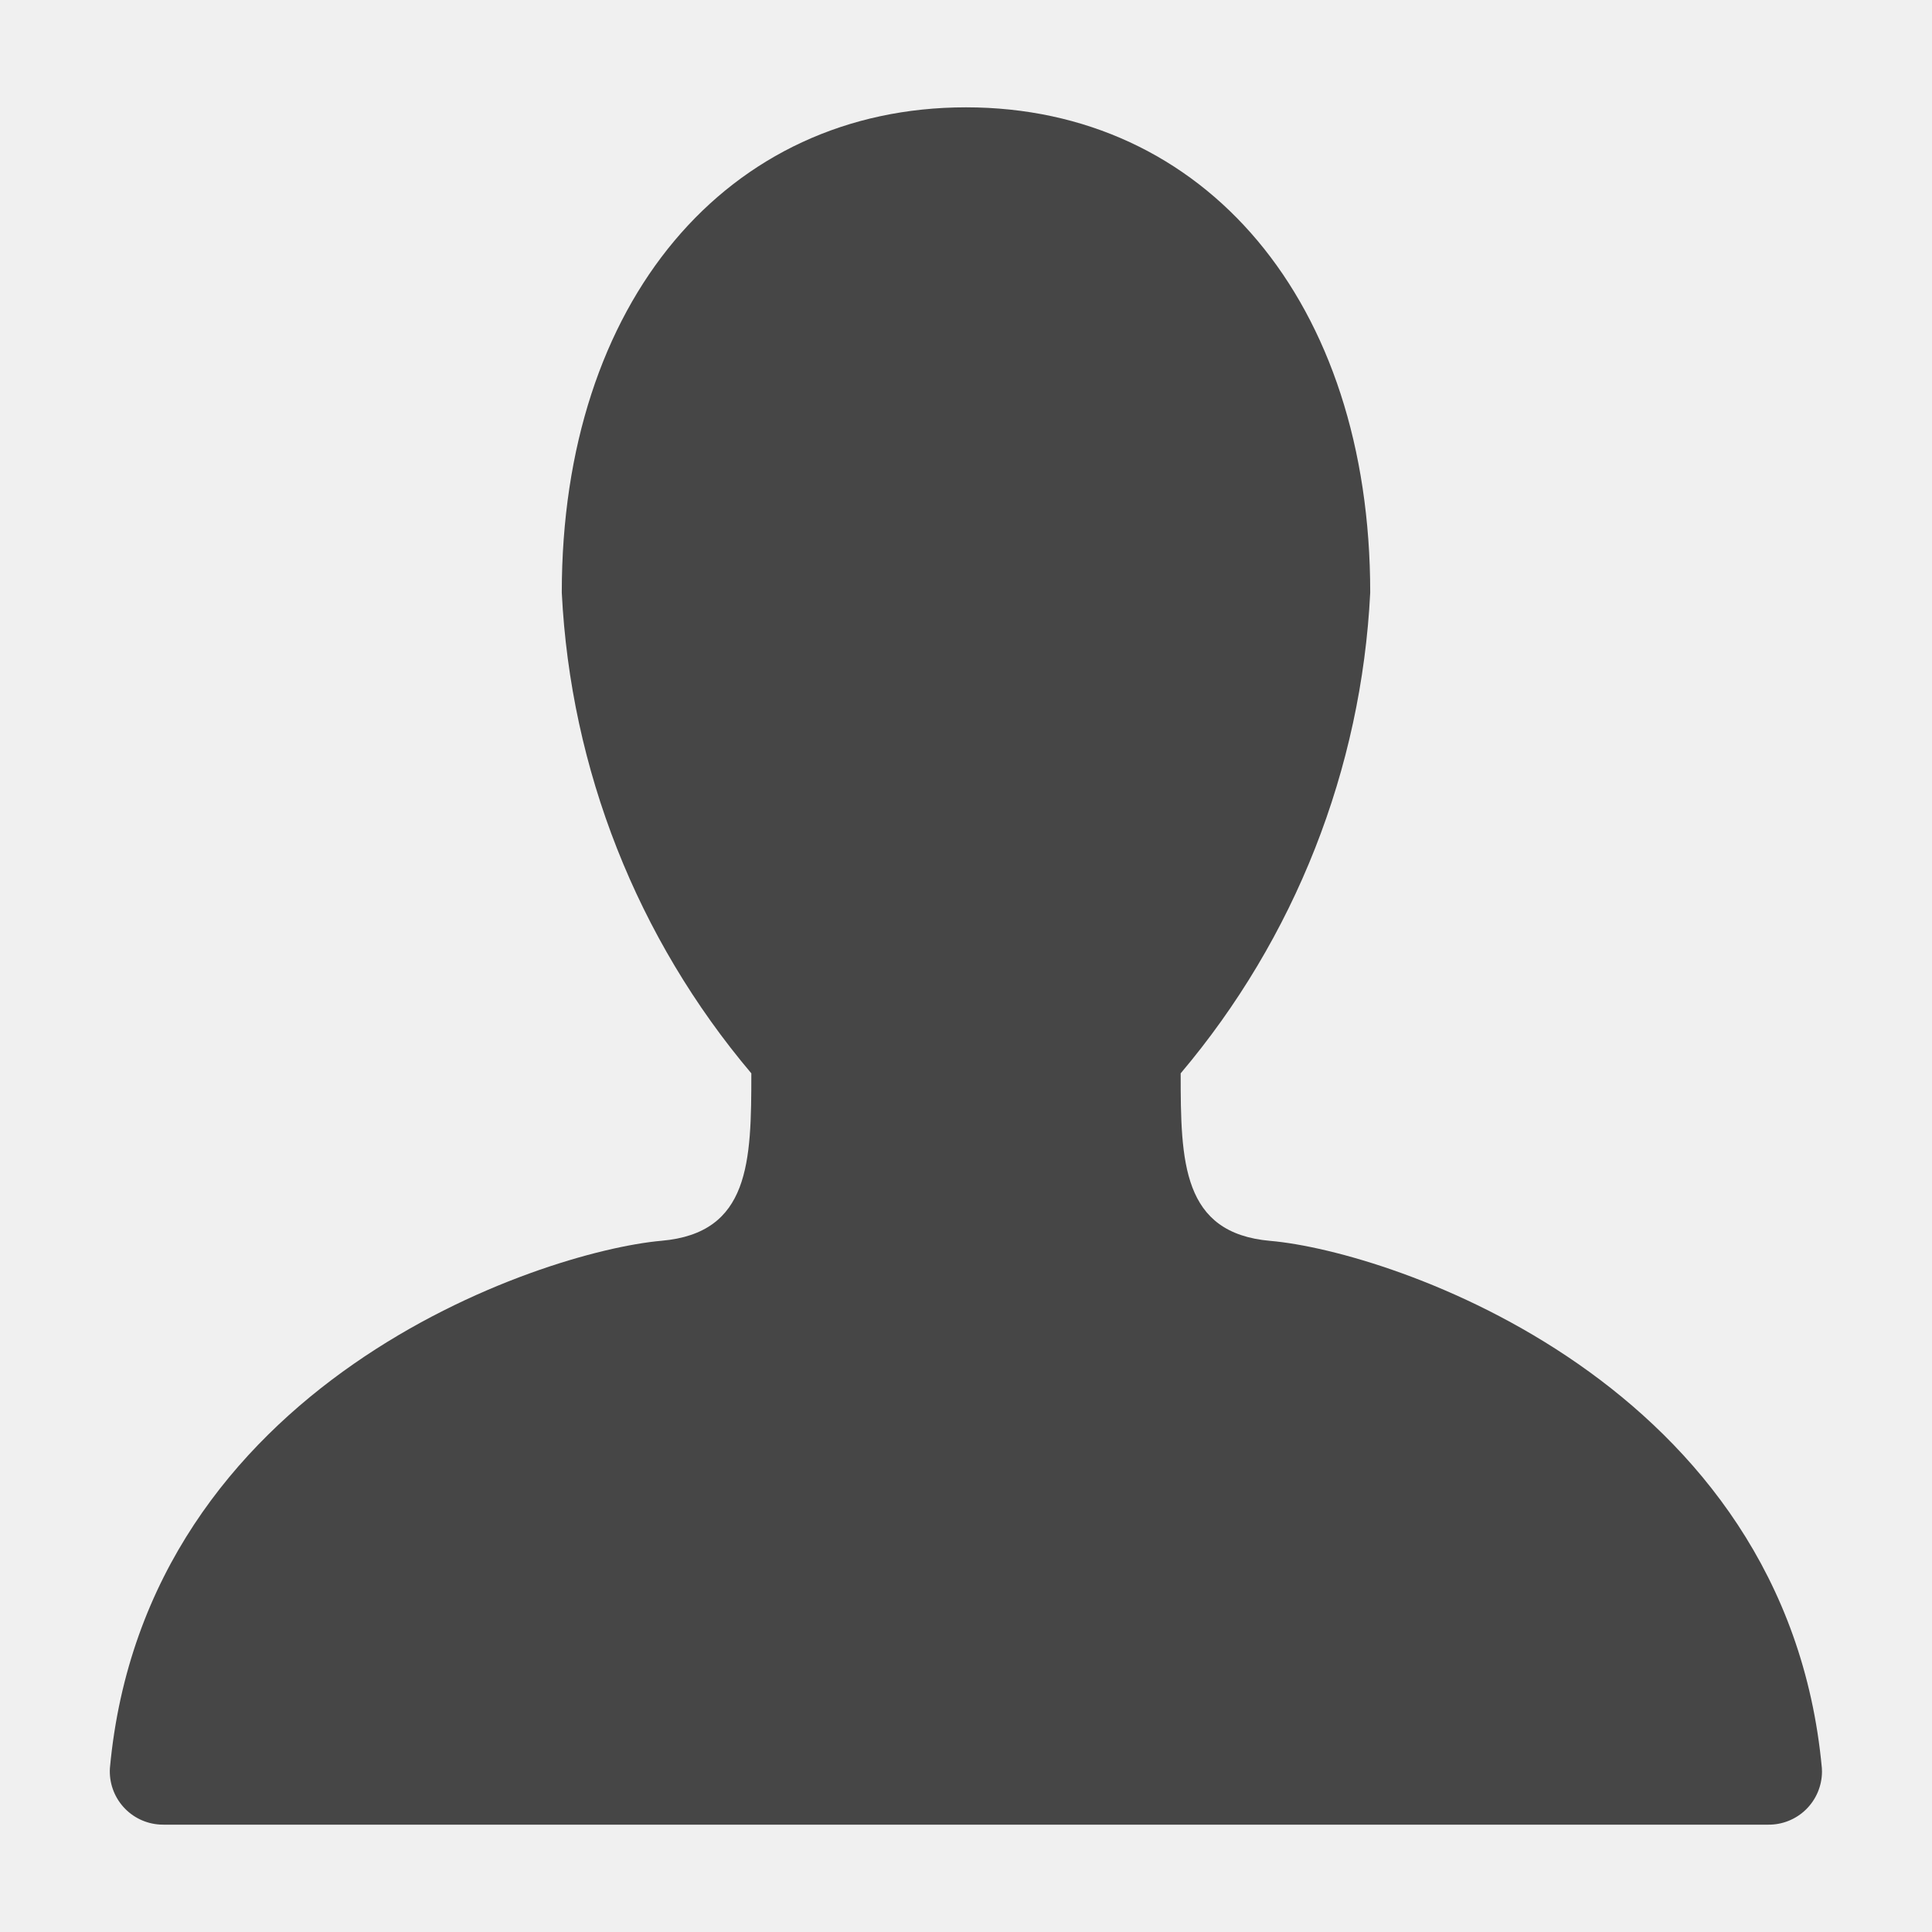
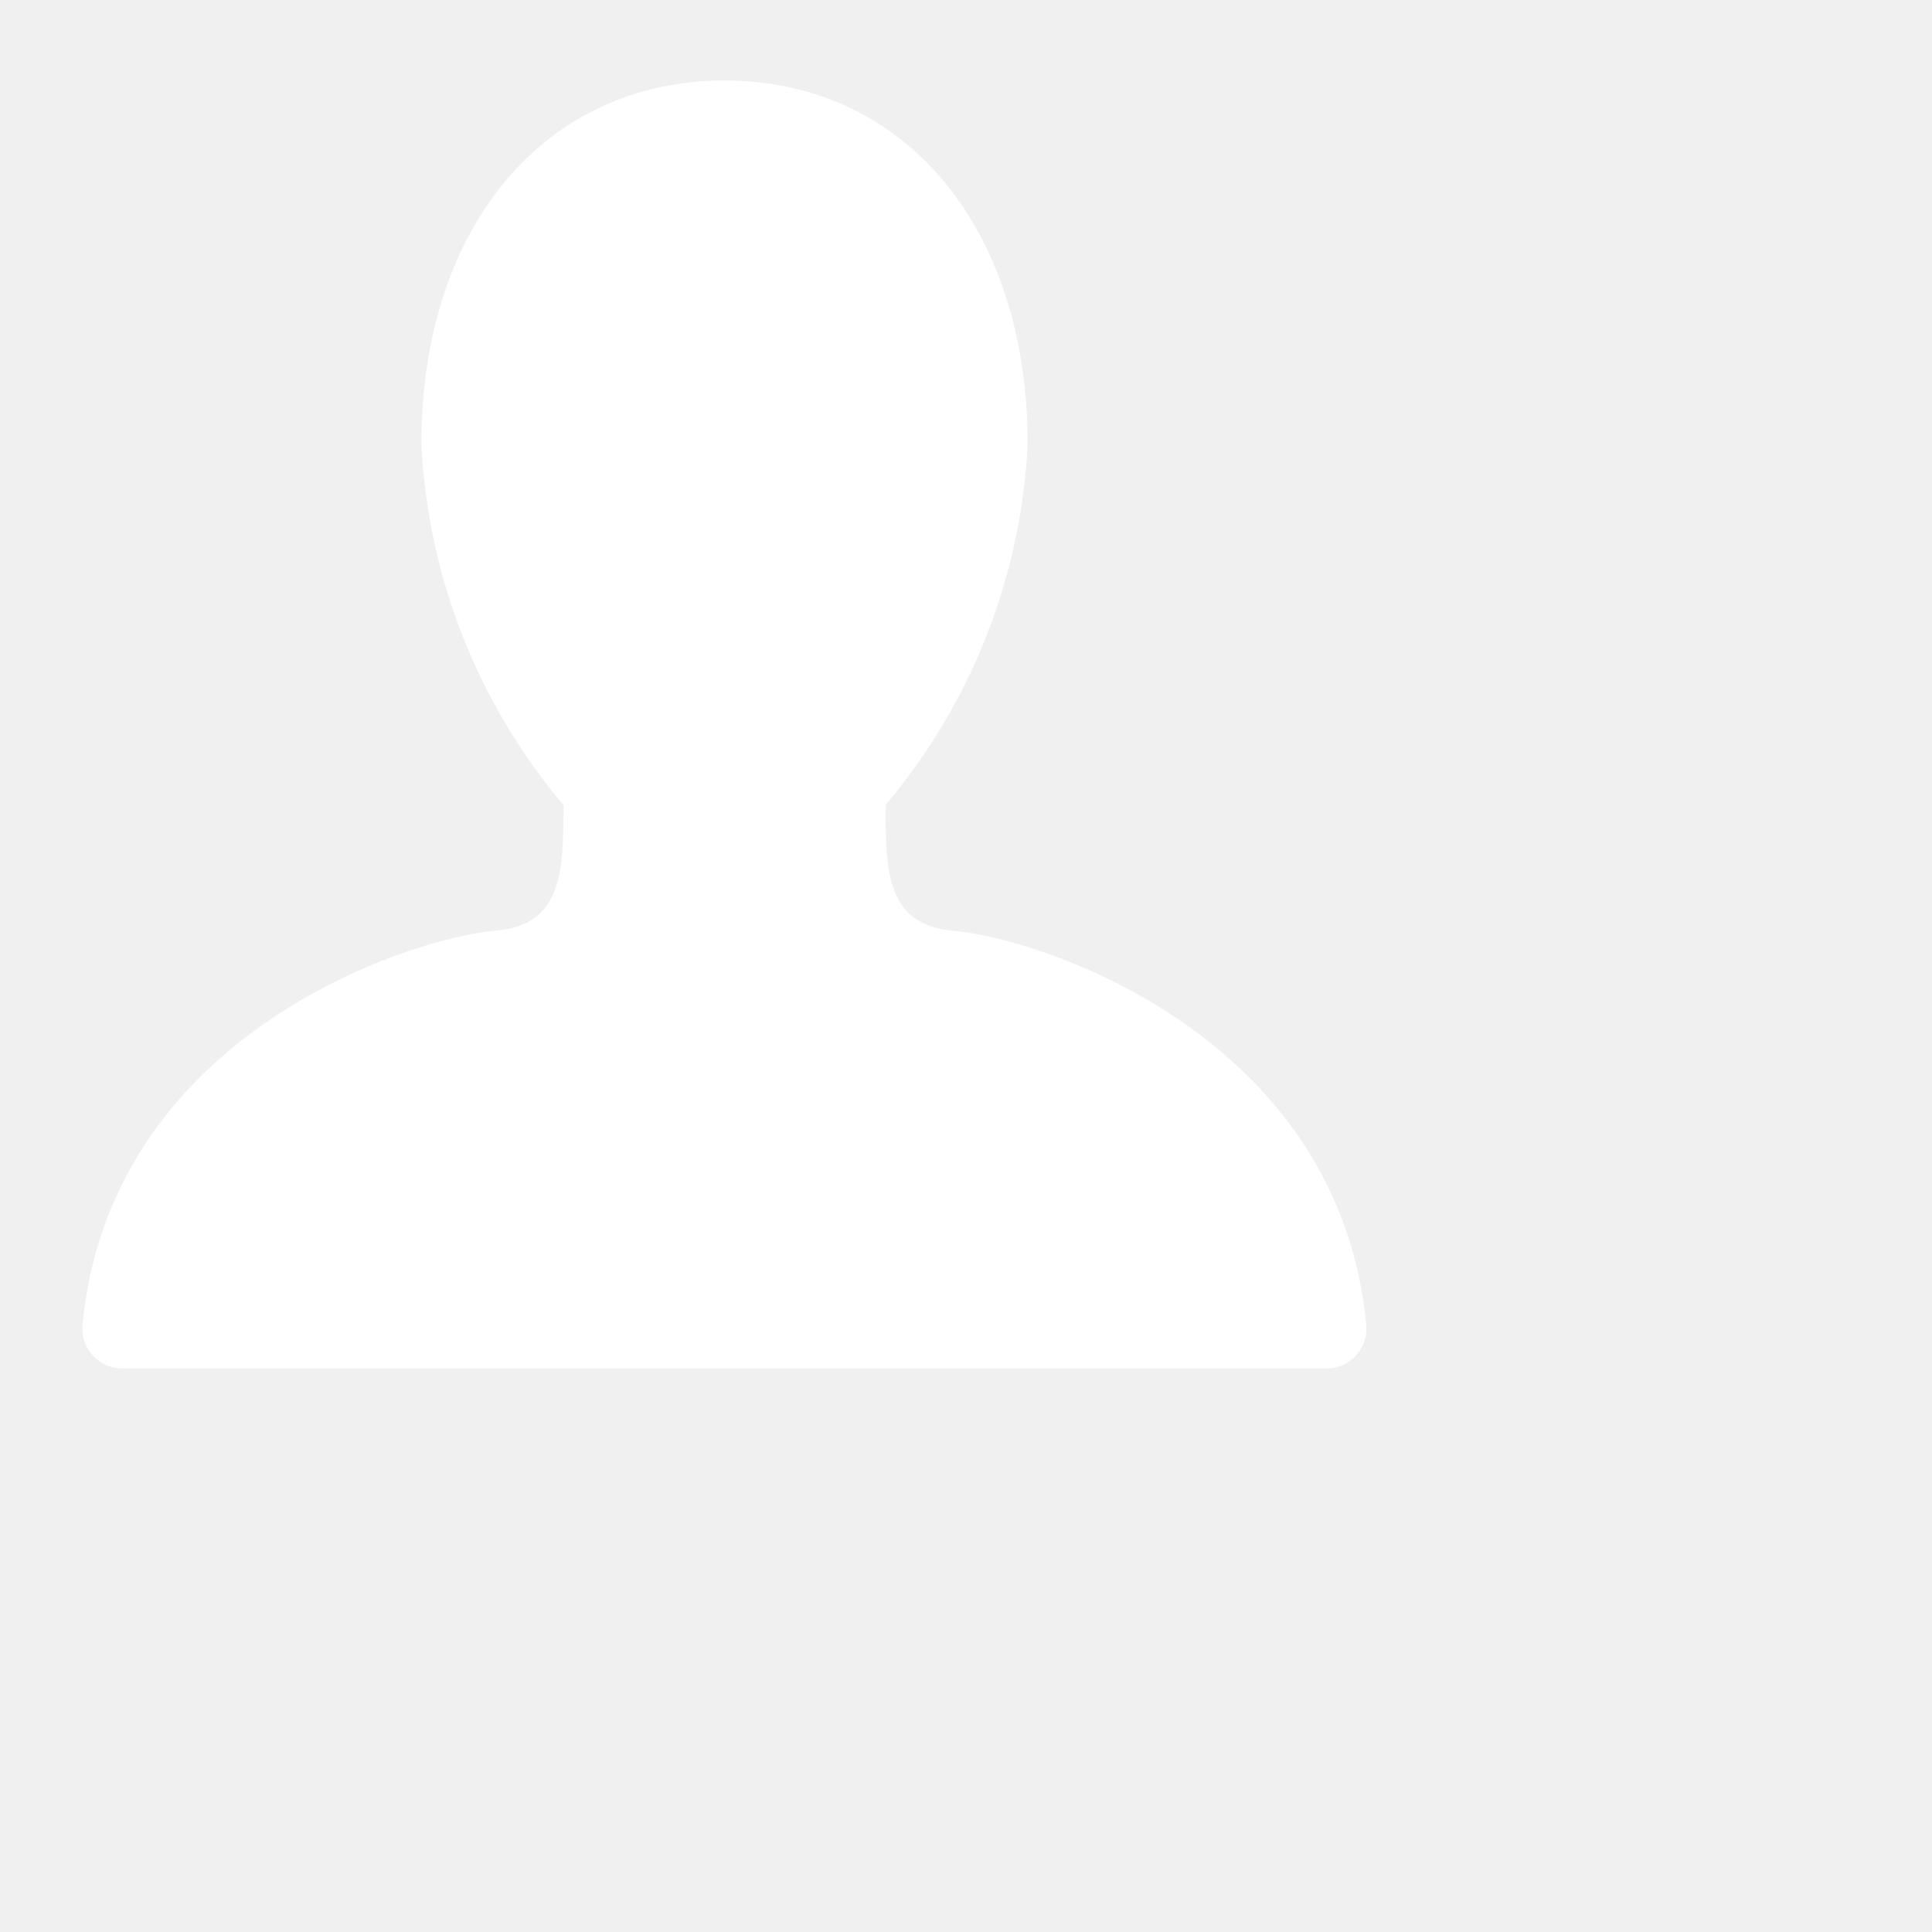
- <svg xmlns="http://www.w3.org/2000/svg" height="18" viewBox="0 0 18 18" width="18">
+ <svg xmlns="http://www.w3.org/2000/svg" height="24" viewBox="0 0 24 24" width="24">
  <defs>
    <style>
      .fill {
-         fill: #464646;
+         fill: #fff;
      }
    </style>
  </defs>
-   <rect id="Canvas" fill="#ff13dc" opacity="0" width="18" height="18" />
+   <rect id="Canvas" fill="#ff13dc" opacity="0" width="24" height="24" />
  <path class="fill" d="M16.474,17a.496.496,0,0,0,.501-.492q0-.017-.001-.034c-.331-3.592-4.013-4.816-5.139-4.913C11.013,11.489,11,10.826,11,10a7.515,7.515,0,0,0,1.766-4.479C12.766,2.808,11.223,1,9,1S5.234,2.808,5.234,5.521A7.515,7.515,0,0,0,7,10c0,.826-.013,1.488-.837,1.56-1.125.1-4.809,1.321-5.139,4.913a.496.496,0,0,0,.466.526q.017.001.034.001Z" />
</svg>
